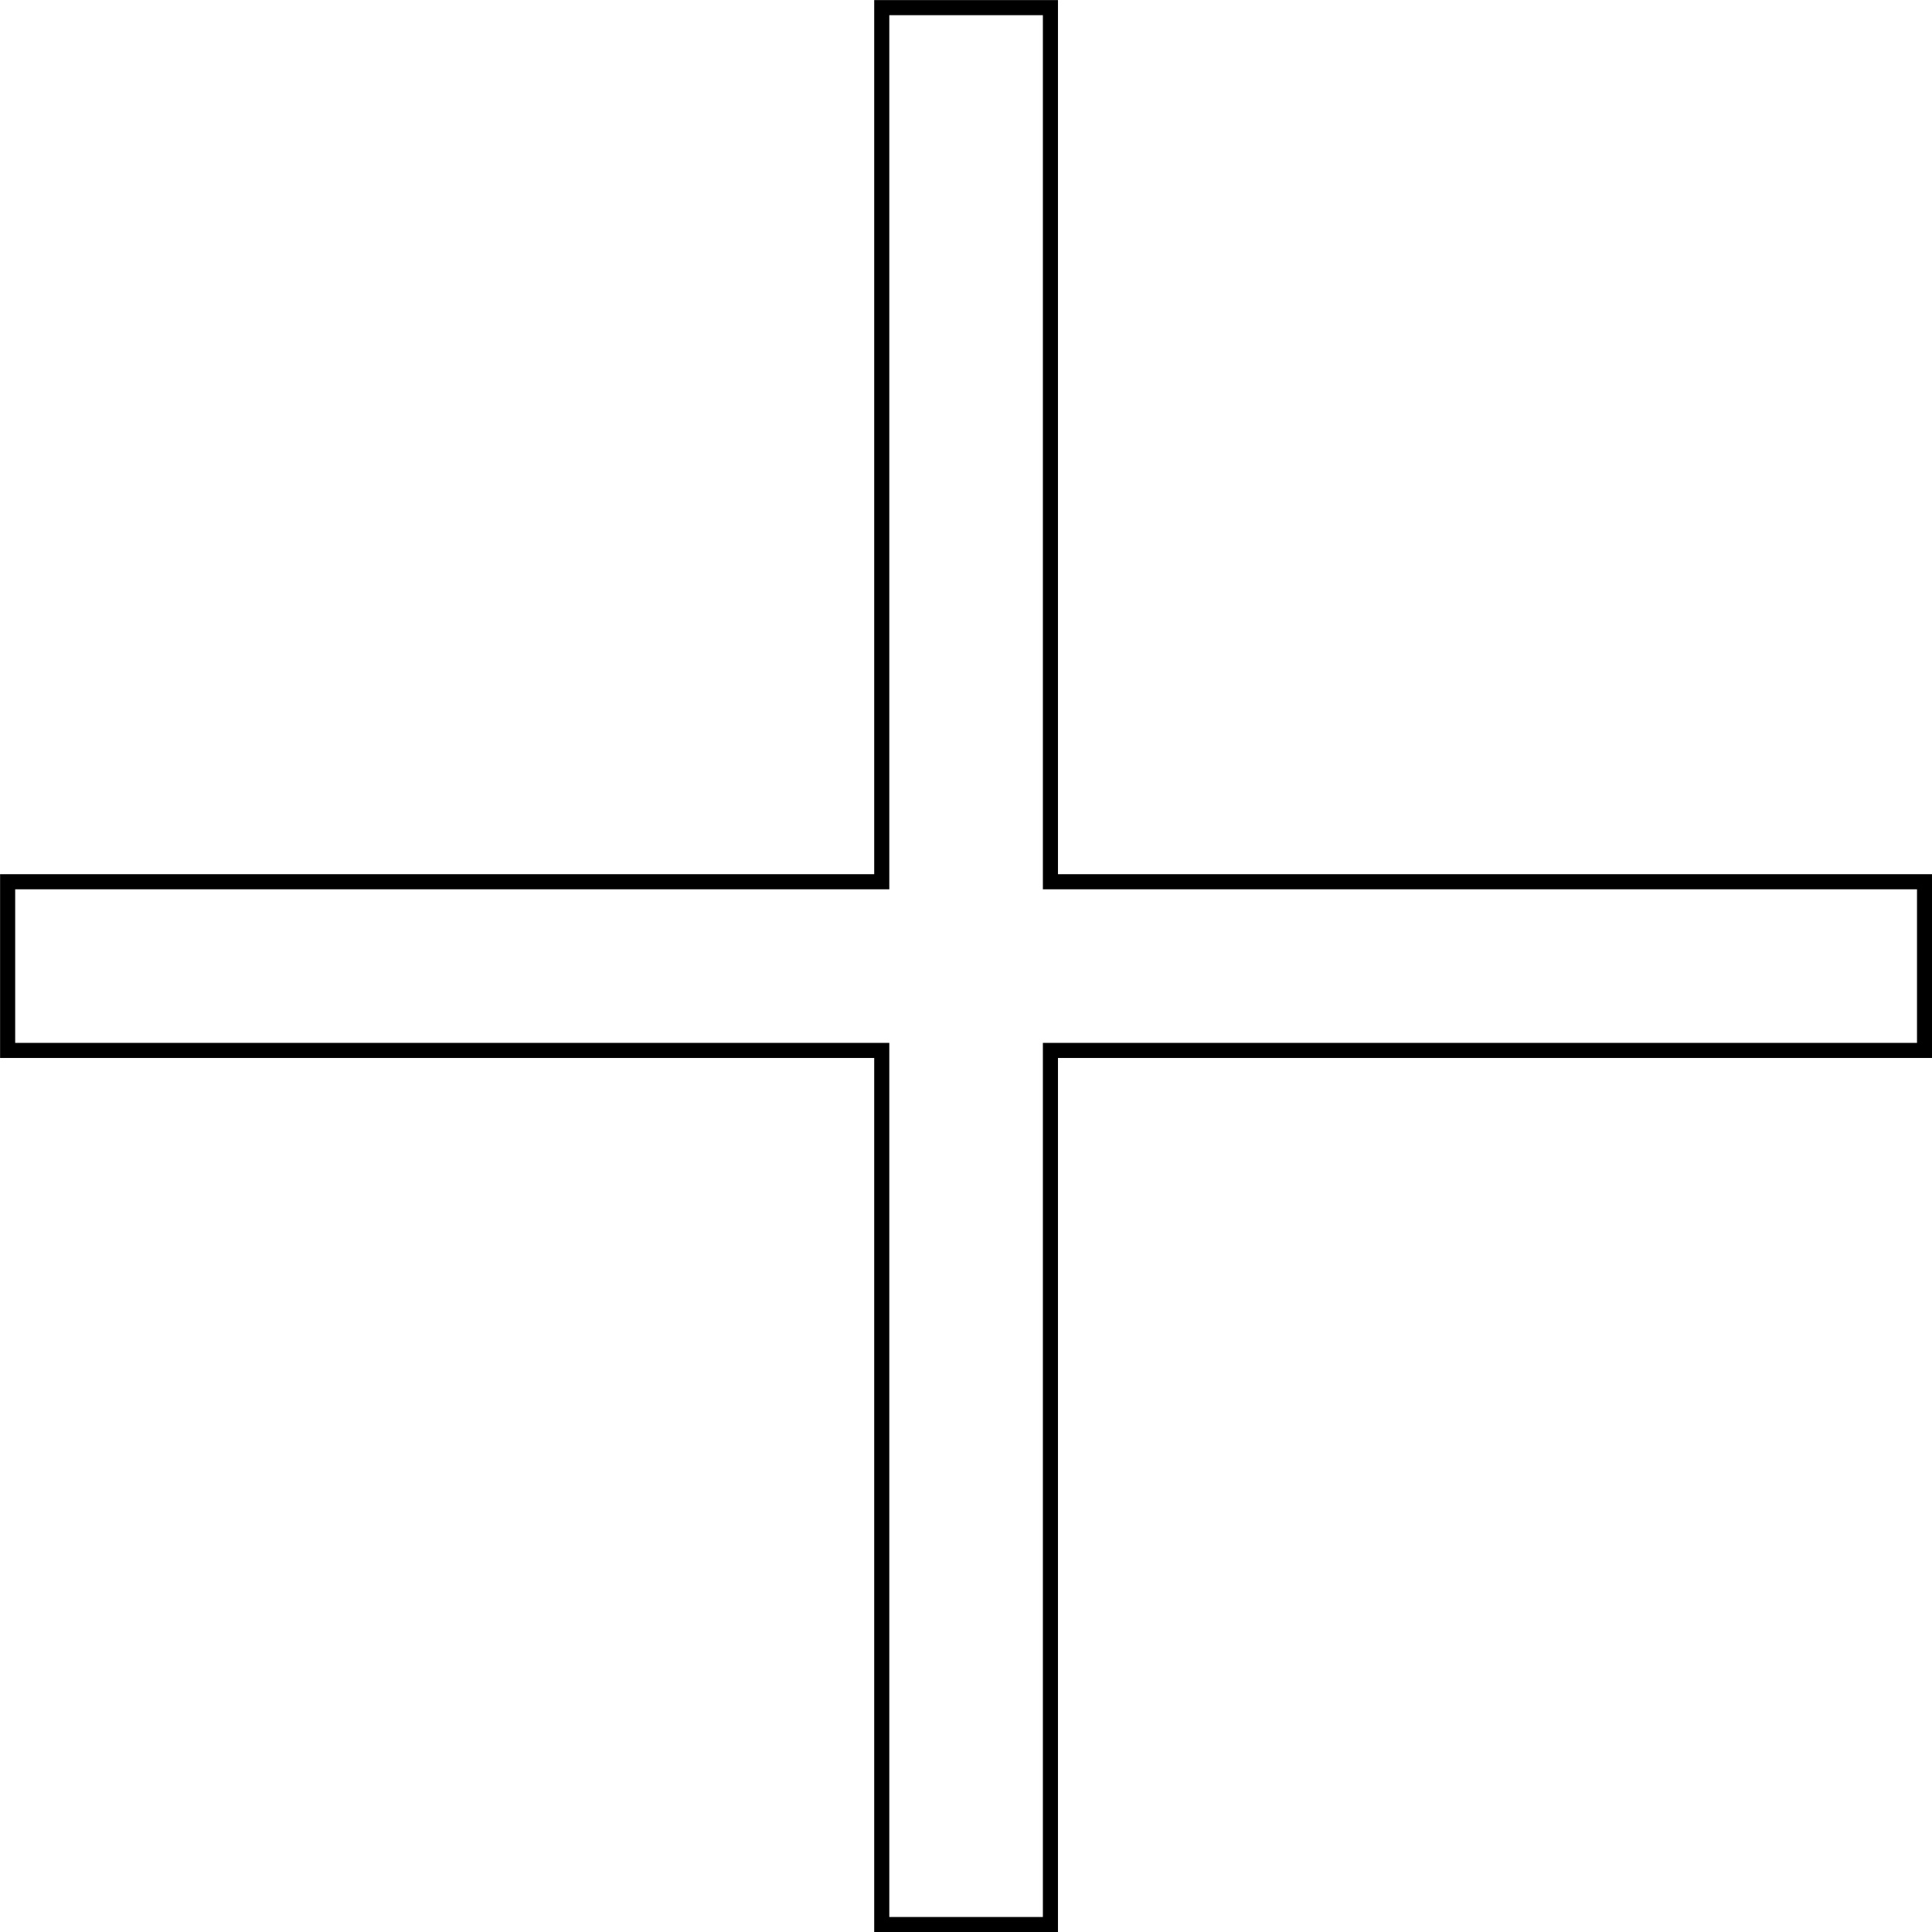
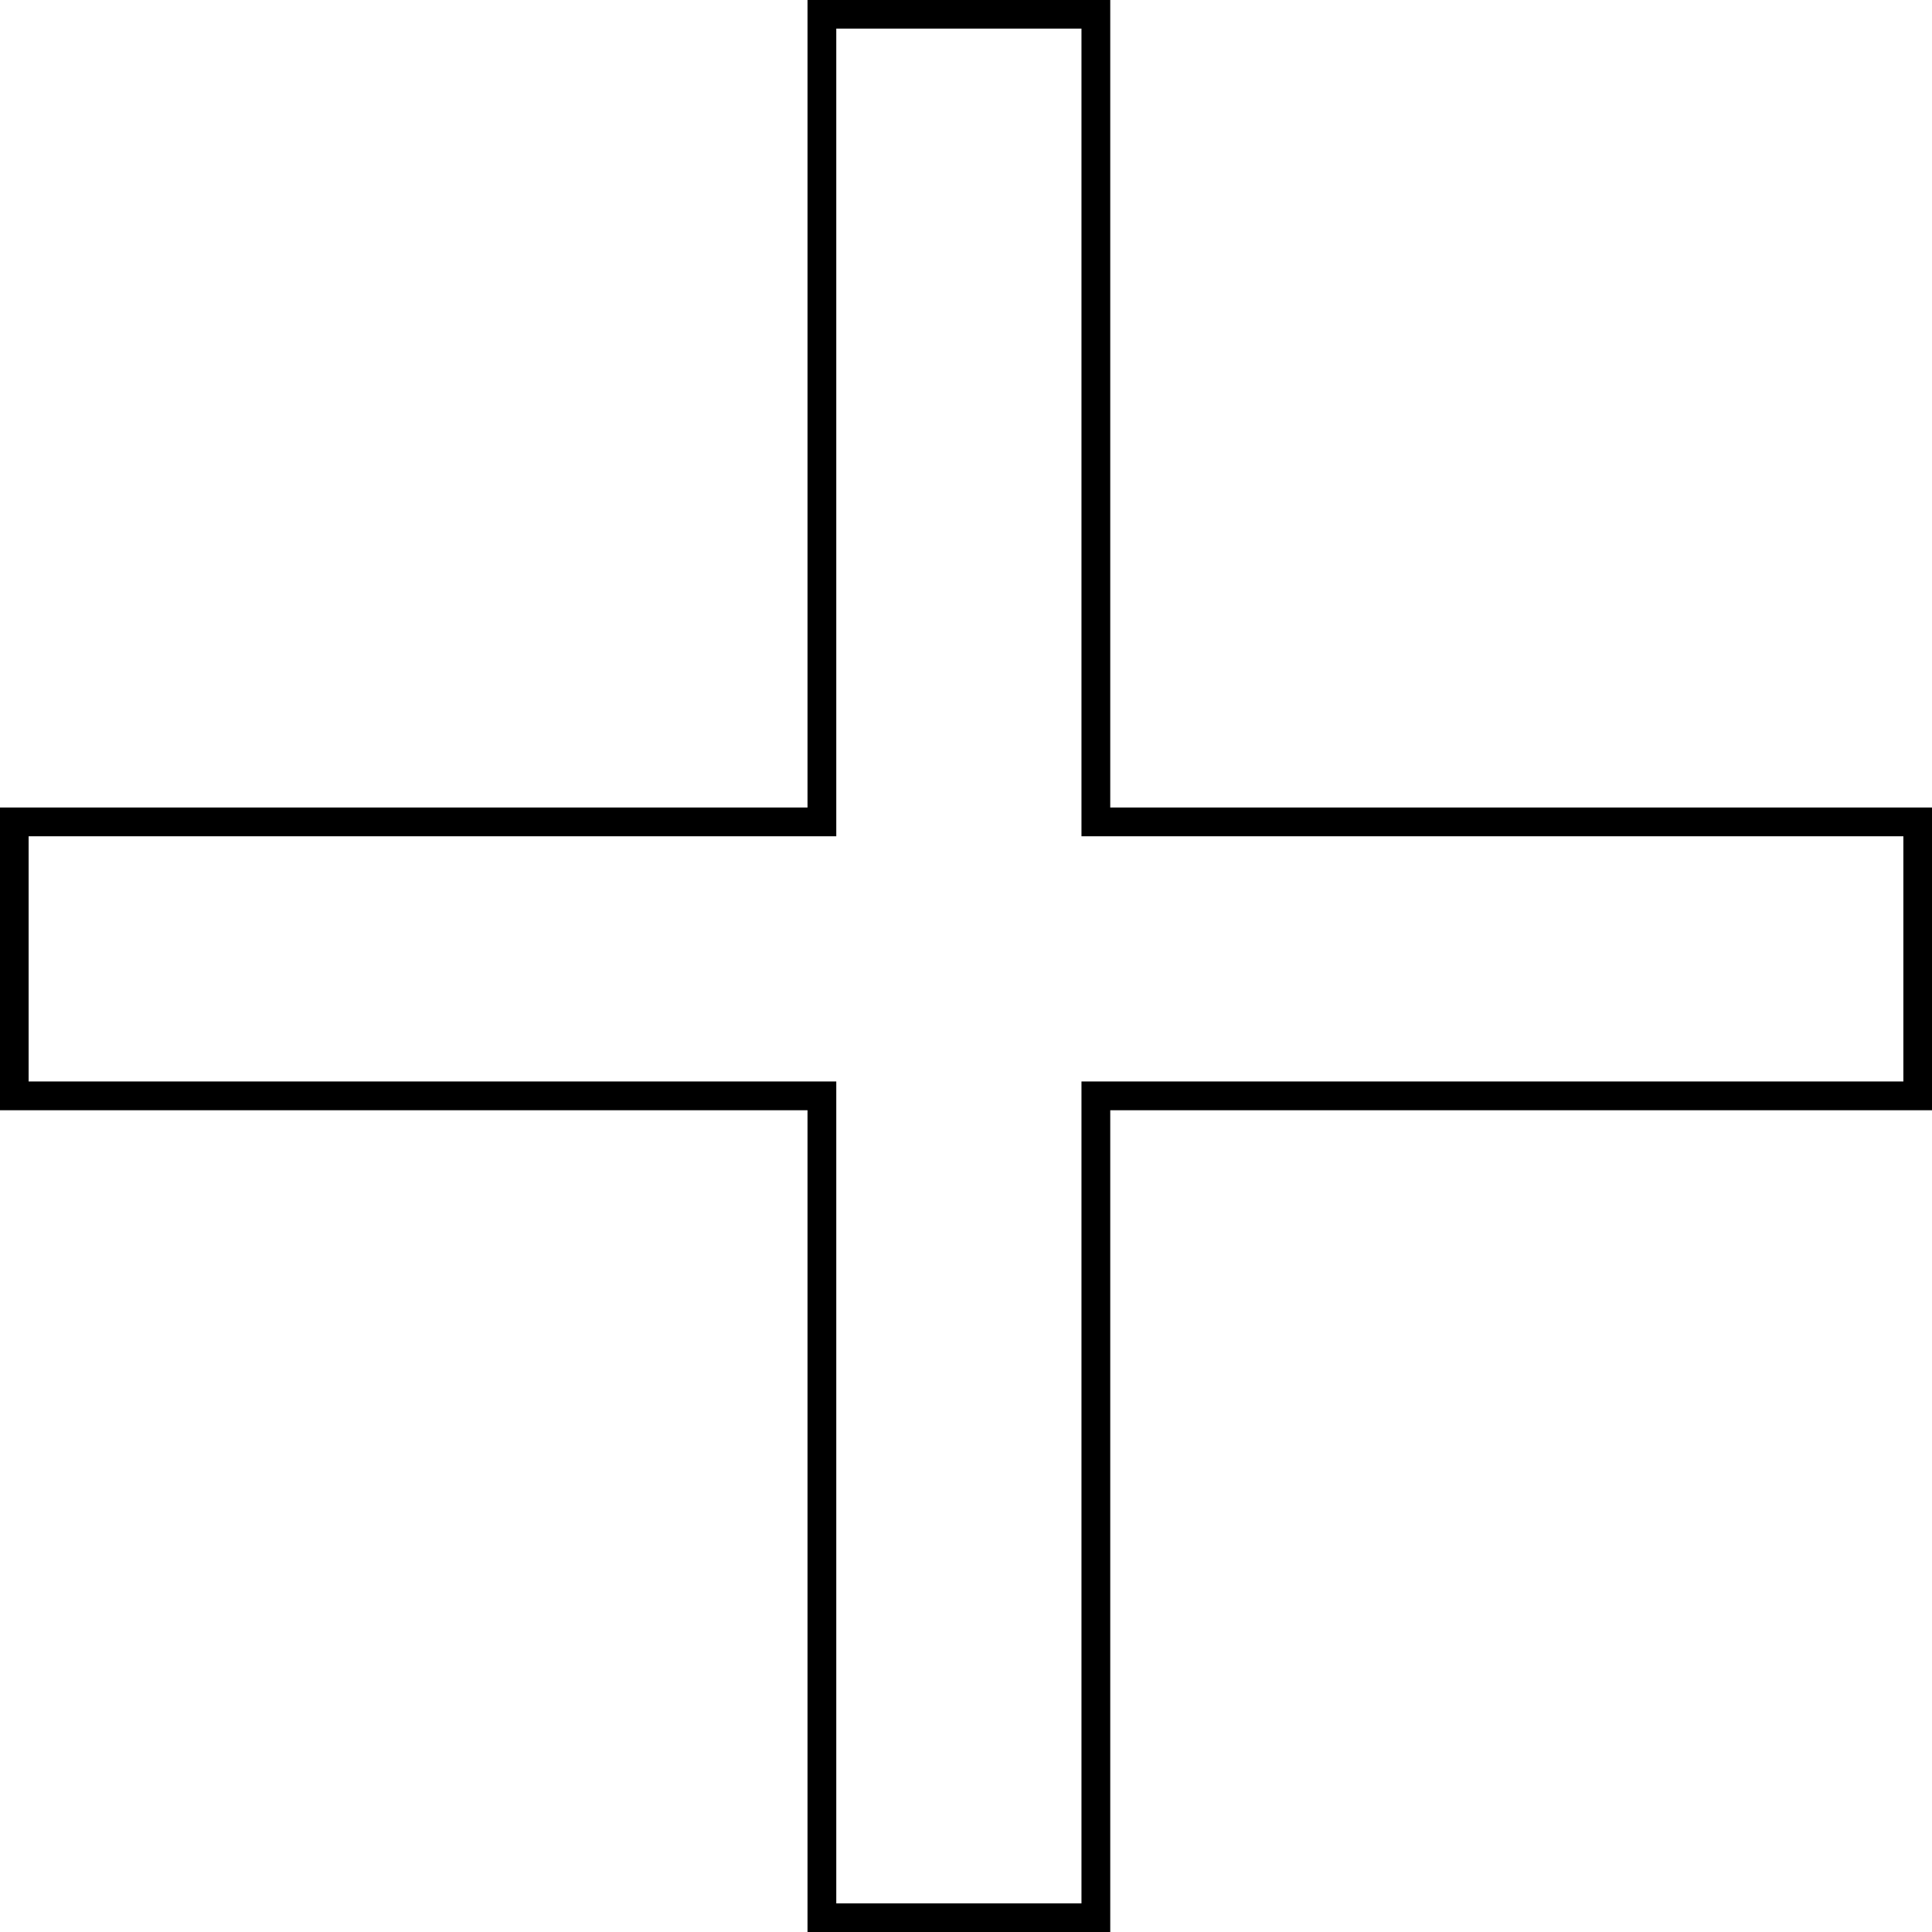
- <svg xmlns="http://www.w3.org/2000/svg" width="10.881" height="10.881" version="1.1" viewBox="0 0 10.881 10.881">
-   <path d="m4.966 0.043v4.923h-4.923v0.95h4.923v4.923h0.95v-4.923h4.923v-0.95h-4.923v-4.923z" fill="none" stroke="#000" stroke-width=".085" />
+ <svg xmlns="http://www.w3.org/2000/svg" width="7.052" height="7.052" version="1.1" viewBox="0 0 7.052 7.052">
+   <path d="m3 0.052 2e-7 2.948h-2.948v1h2.948v3h1v-3h3v-1h-3l-1e-7 -2.948z" fill="none" stroke="#000" stroke-width=".105" />
</svg>
